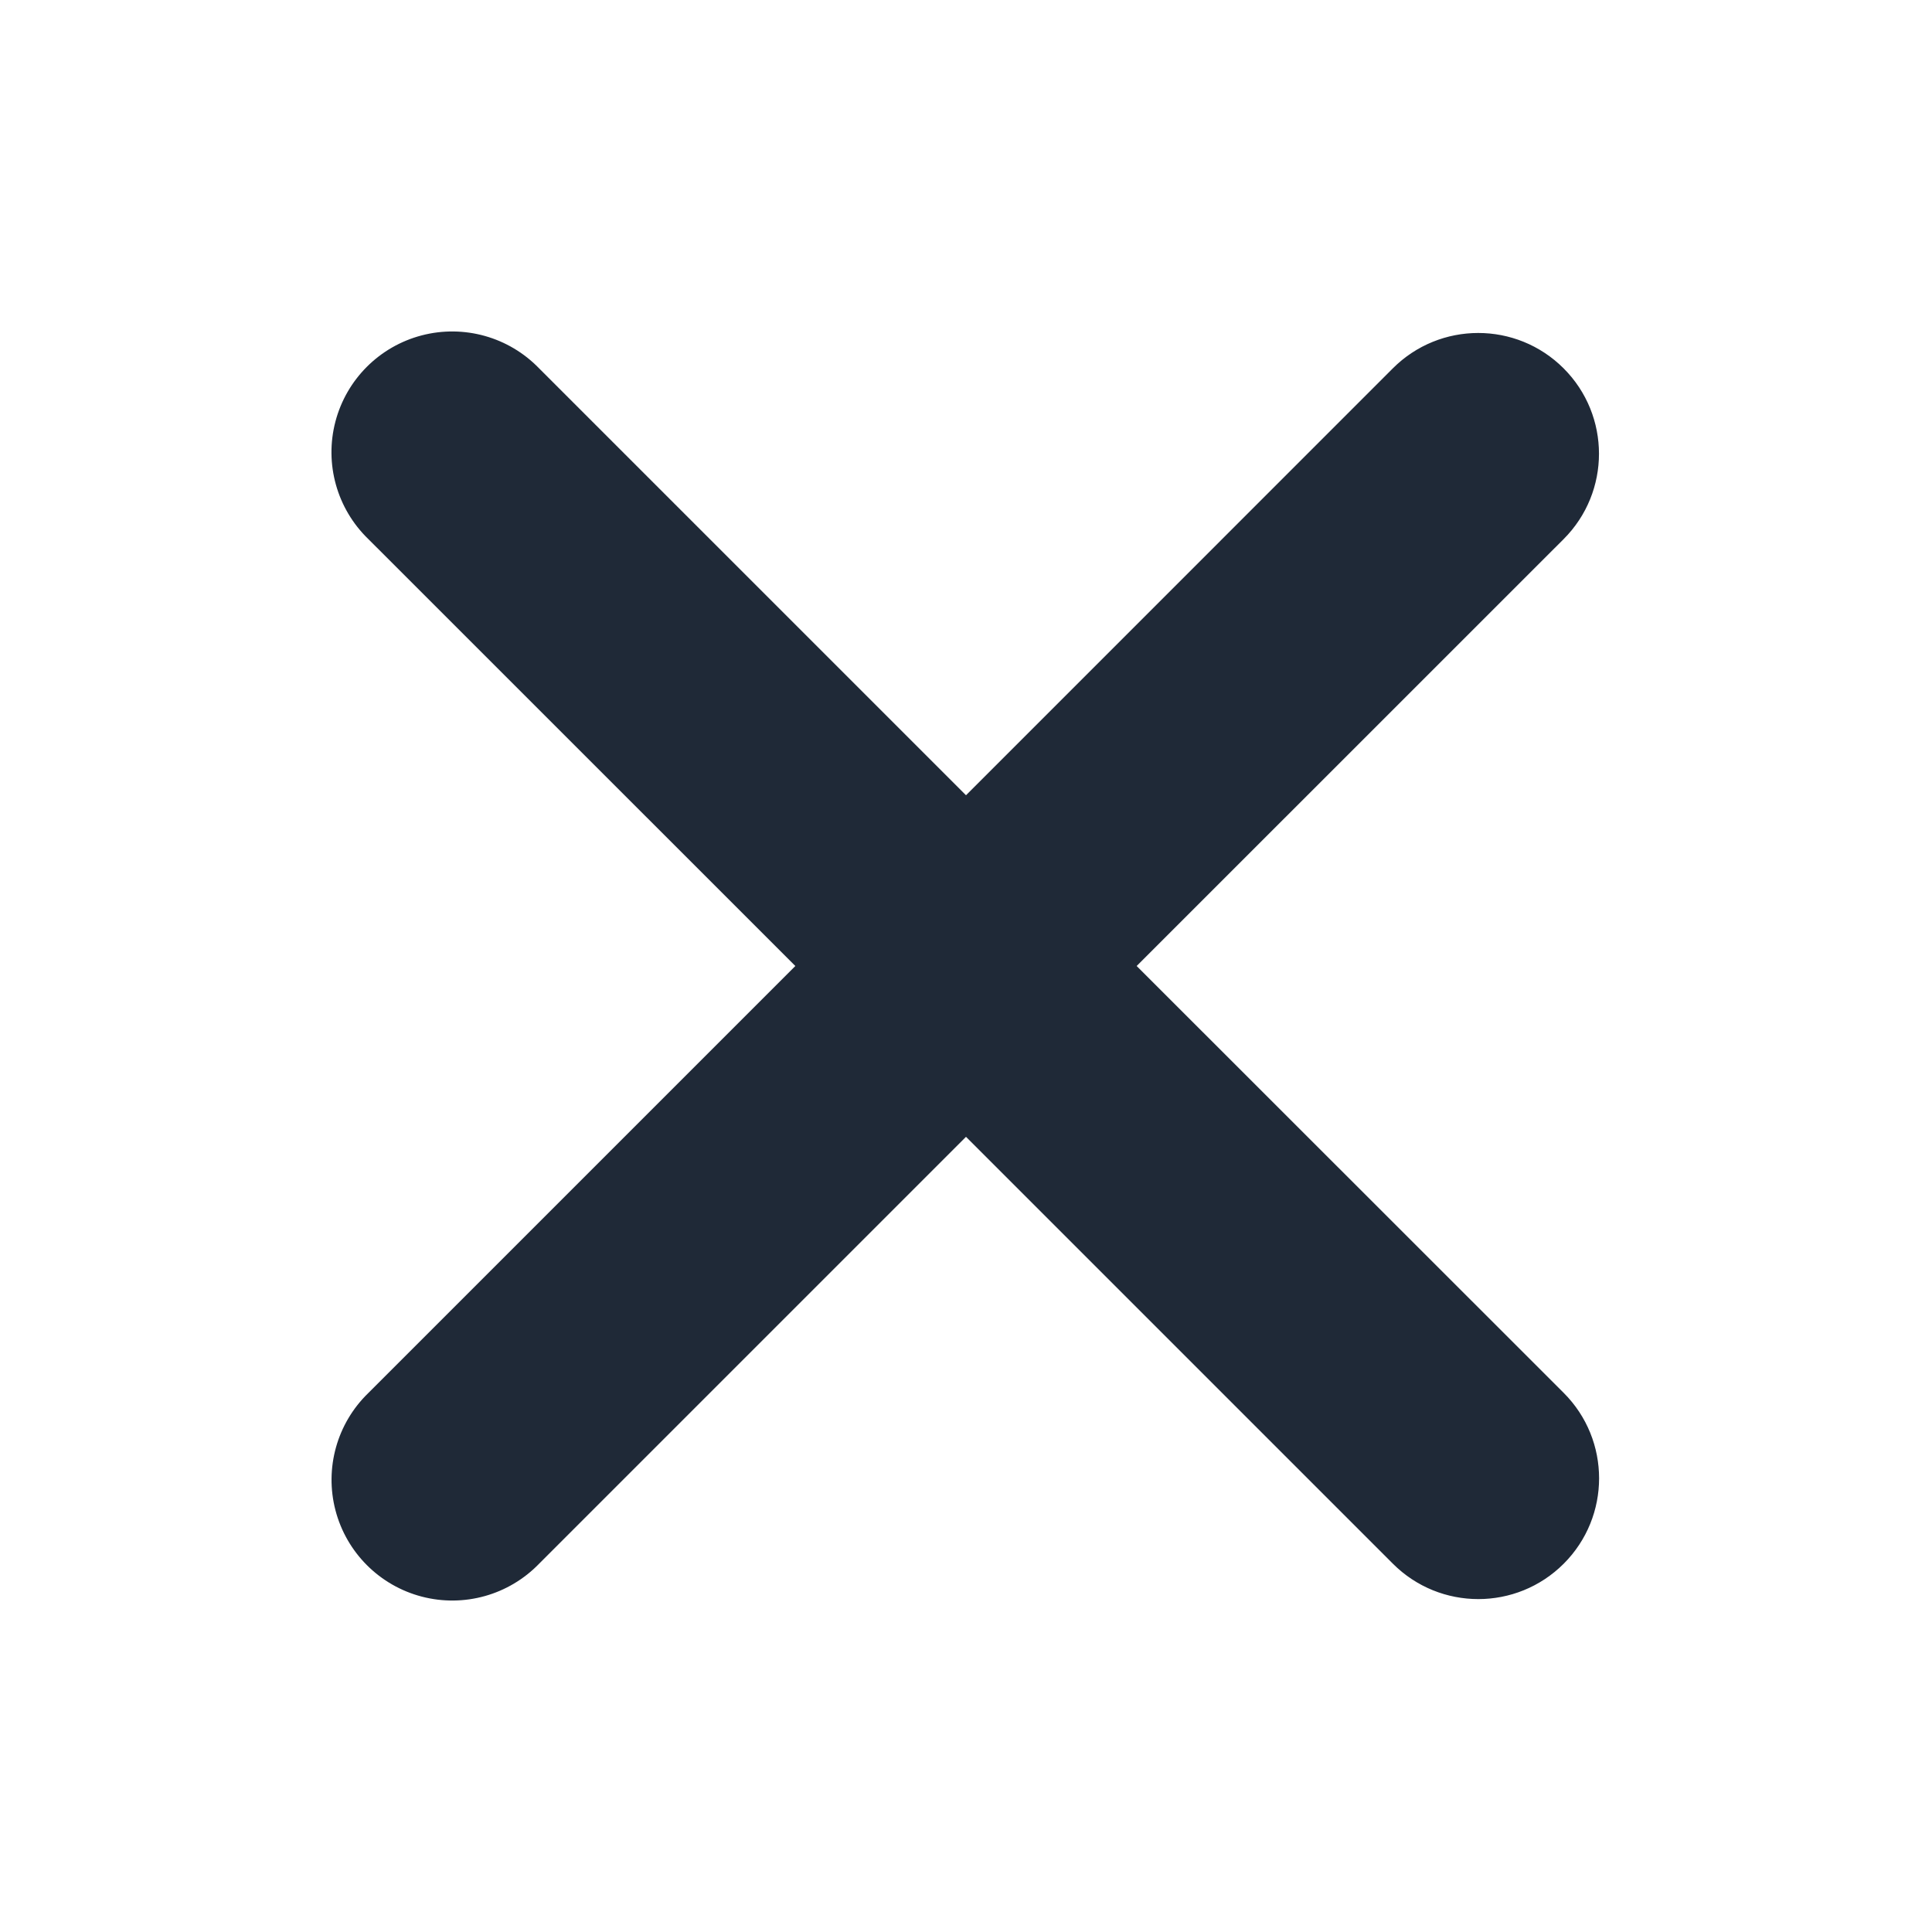
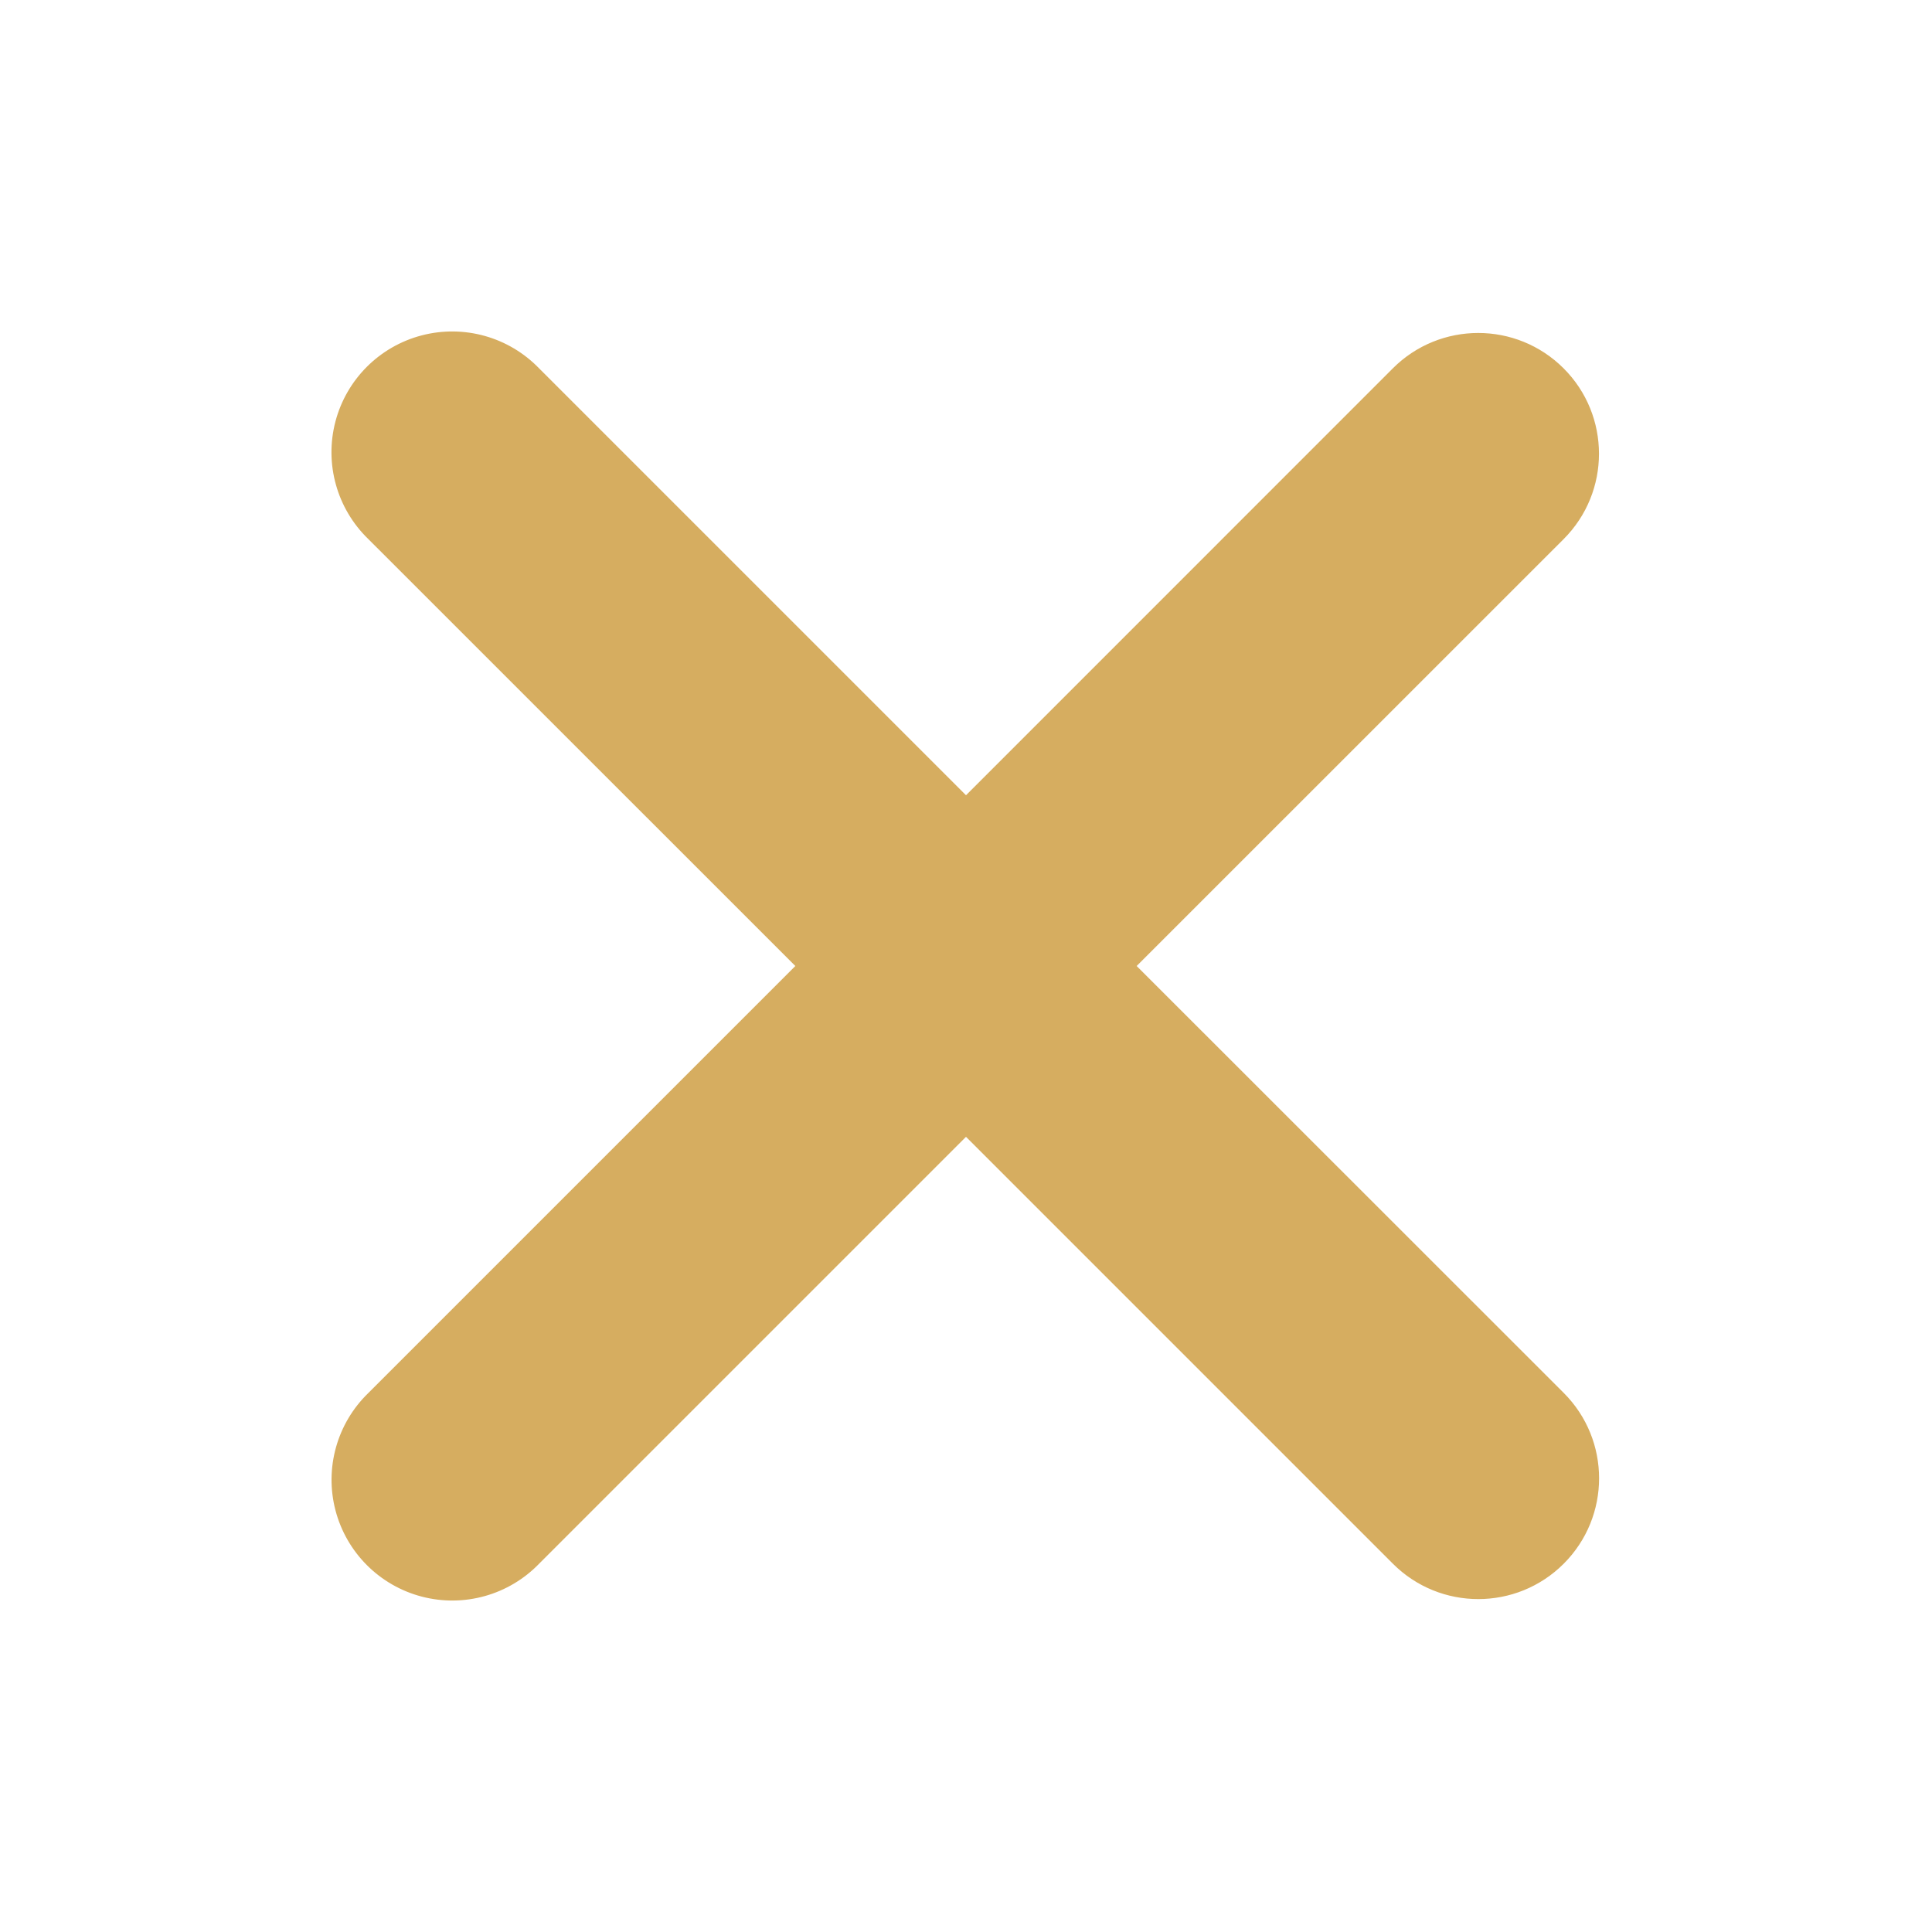
<svg xmlns="http://www.w3.org/2000/svg" width="24" height="24" viewBox="0 0 24 24">
  <g fill="none" fill-rule="evenodd">
    <path d="m12.593 23.258l-.011.002l-.071.035l-.02.004l-.014-.004l-.071-.035q-.016-.005-.024.005l-.004.01l-.017.428l.005.02l.01.013l.104.074l.015.004l.012-.004l.104-.074l.012-.016l.004-.017l-.017-.427q-.004-.016-.017-.018m.265-.113l-.013.002l-.185.093l-.01.01l-.003.011l.018.43l.005.012l.008.007l.201.093q.019.005.029-.008l.004-.014l-.034-.614q-.005-.018-.02-.022m-.715.002a.02.02 0 0 0-.027.006l-.006.014l-.034.614q.001.018.017.024l.015-.002l.201-.093l.01-.008l.004-.011l.017-.43l-.003-.012l-.01-.01z" />
-     <path fill="#1f2937" d="m12 14.122l5.303 5.303a1.5 1.5 0 0 0 2.122-2.122L14.12 12l5.304-5.303a1.5 1.5 0 1 0-2.122-2.121L12 9.879L6.697 4.576a1.5 1.5 0 1 0-2.122 2.12L9.88 12l-5.304 5.304a1.5 1.5 0 1 0 2.122 2.12z" />
+     <path fill="#d6ad60" d="m12 14.122l5.303 5.303a1.5 1.5 0 0 0 2.122-2.122L14.12 12l5.304-5.303a1.5 1.5 0 1 0-2.122-2.121L12 9.879L6.697 4.576a1.5 1.5 0 1 0-2.122 2.12L9.88 12l-5.304 5.304a1.5 1.5 0 1 0 2.122 2.12z" />
  </g>
</svg>
